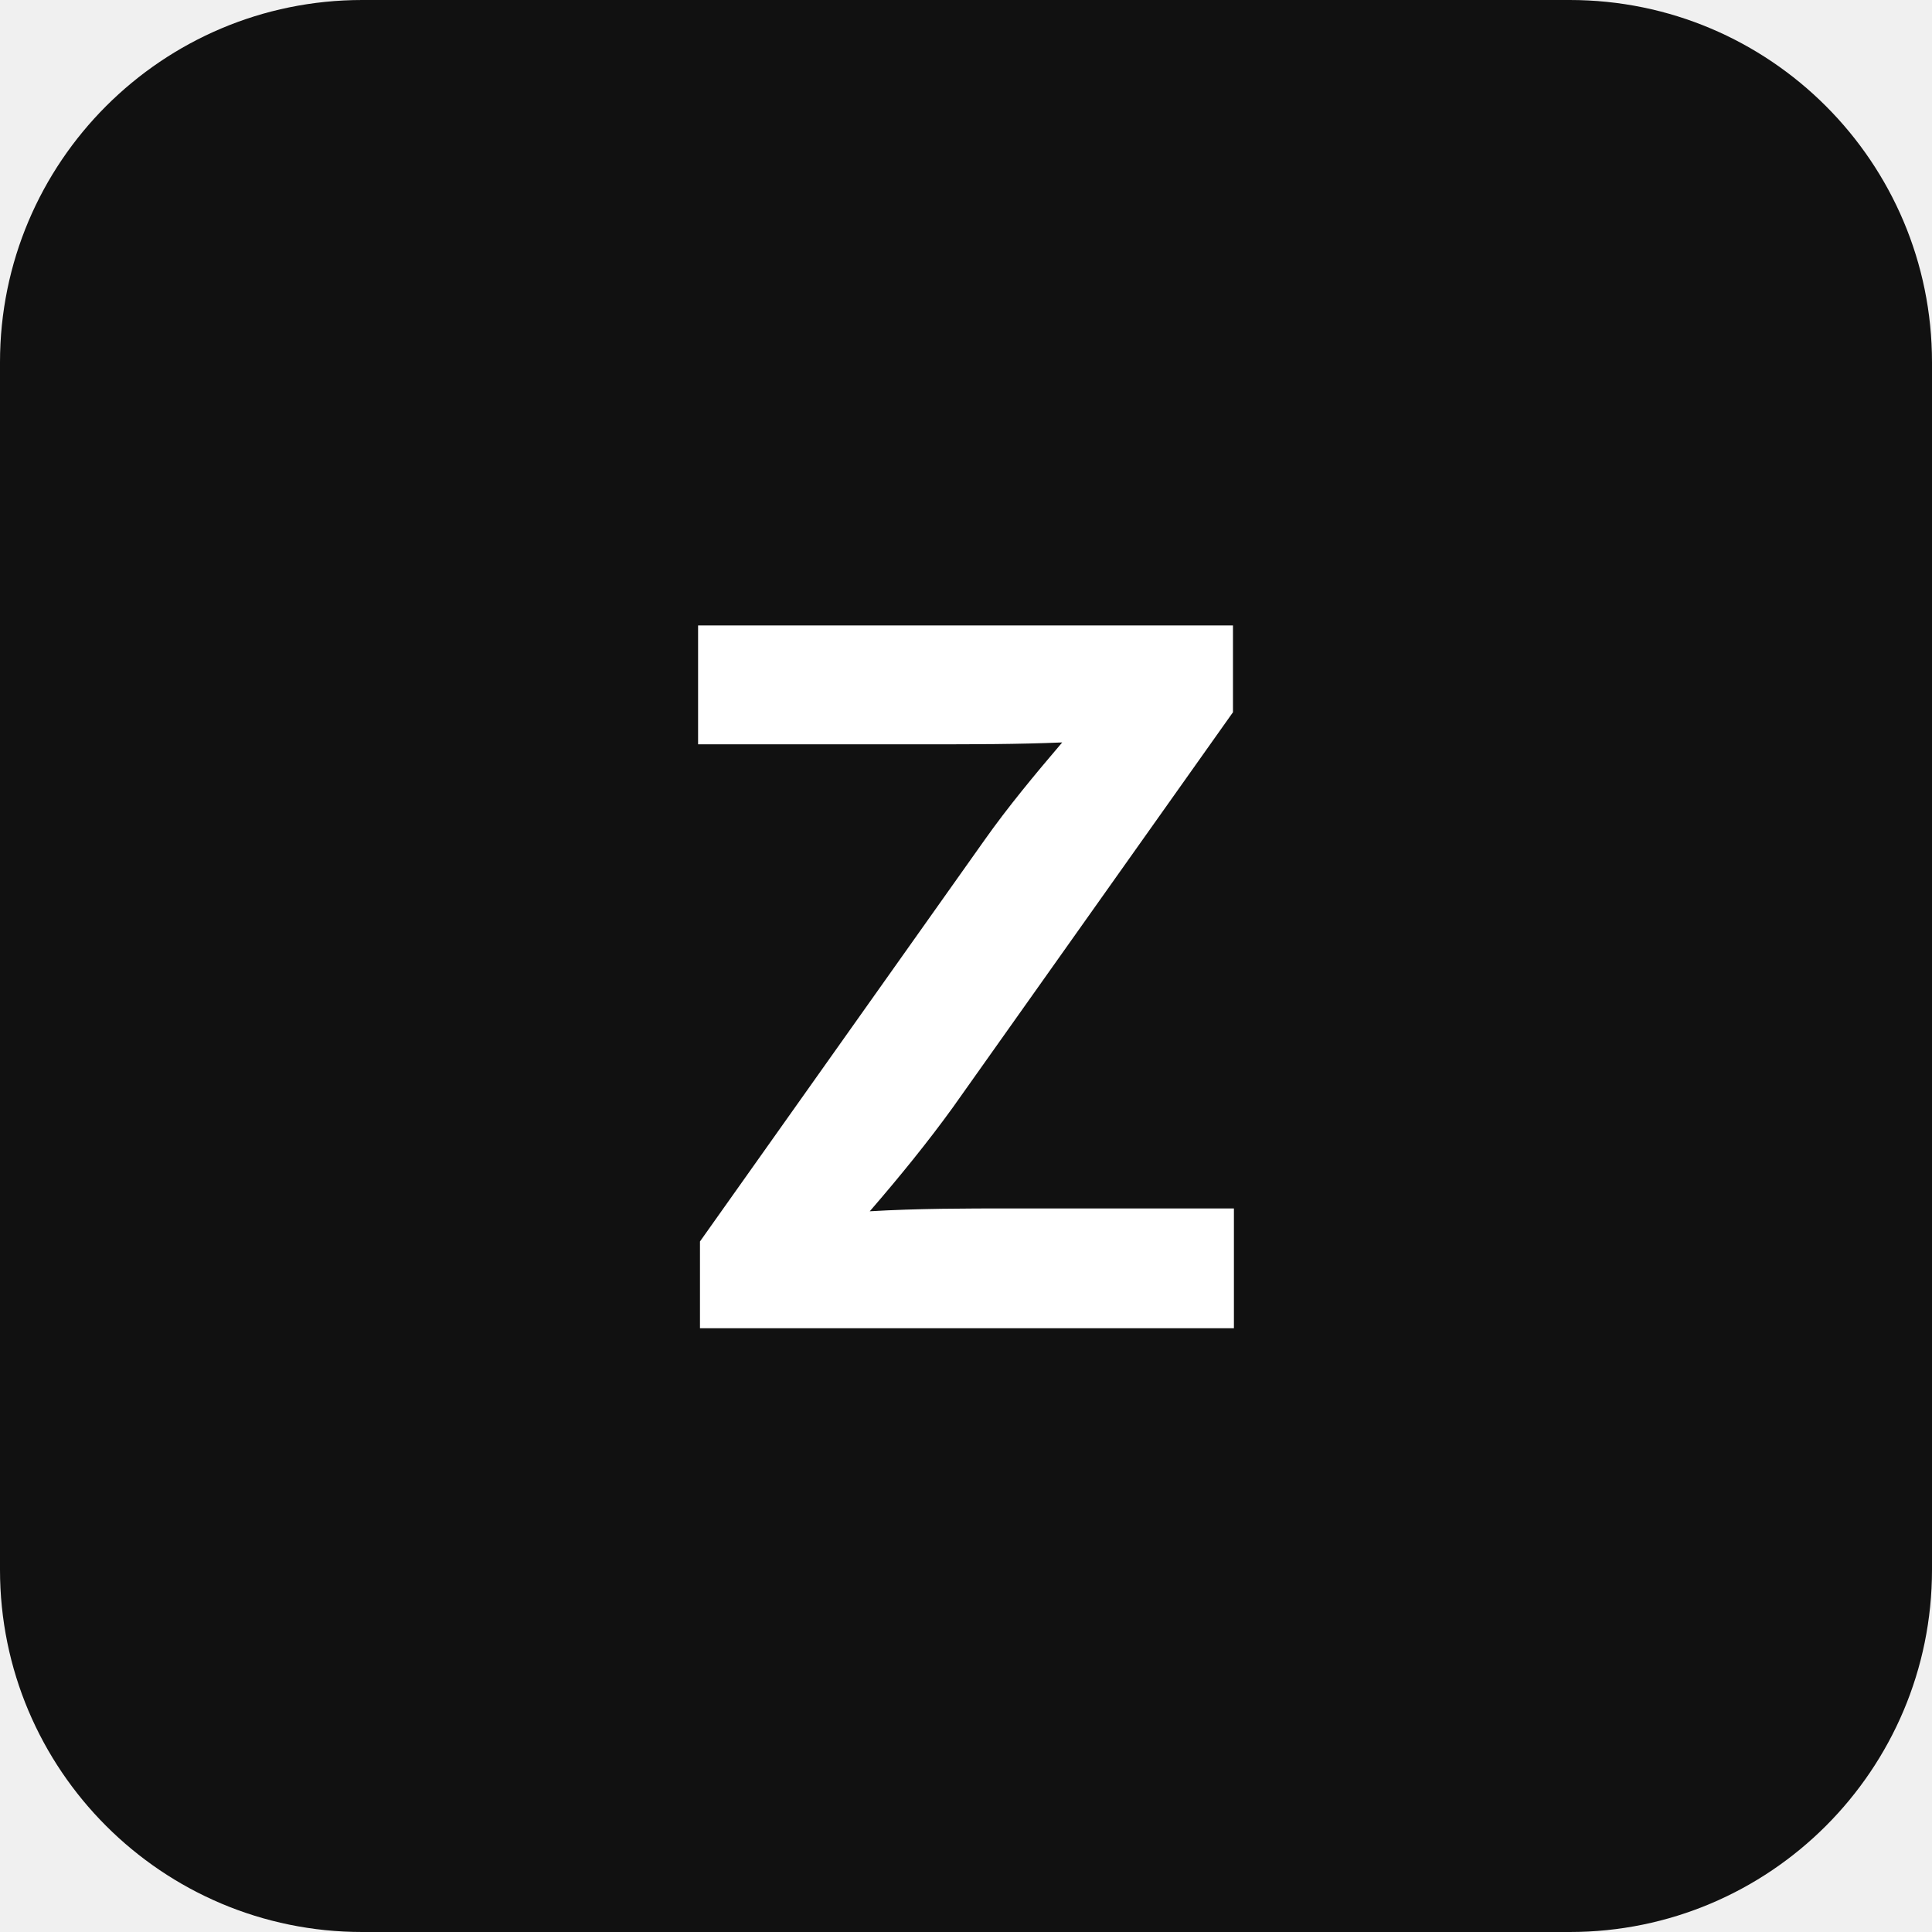
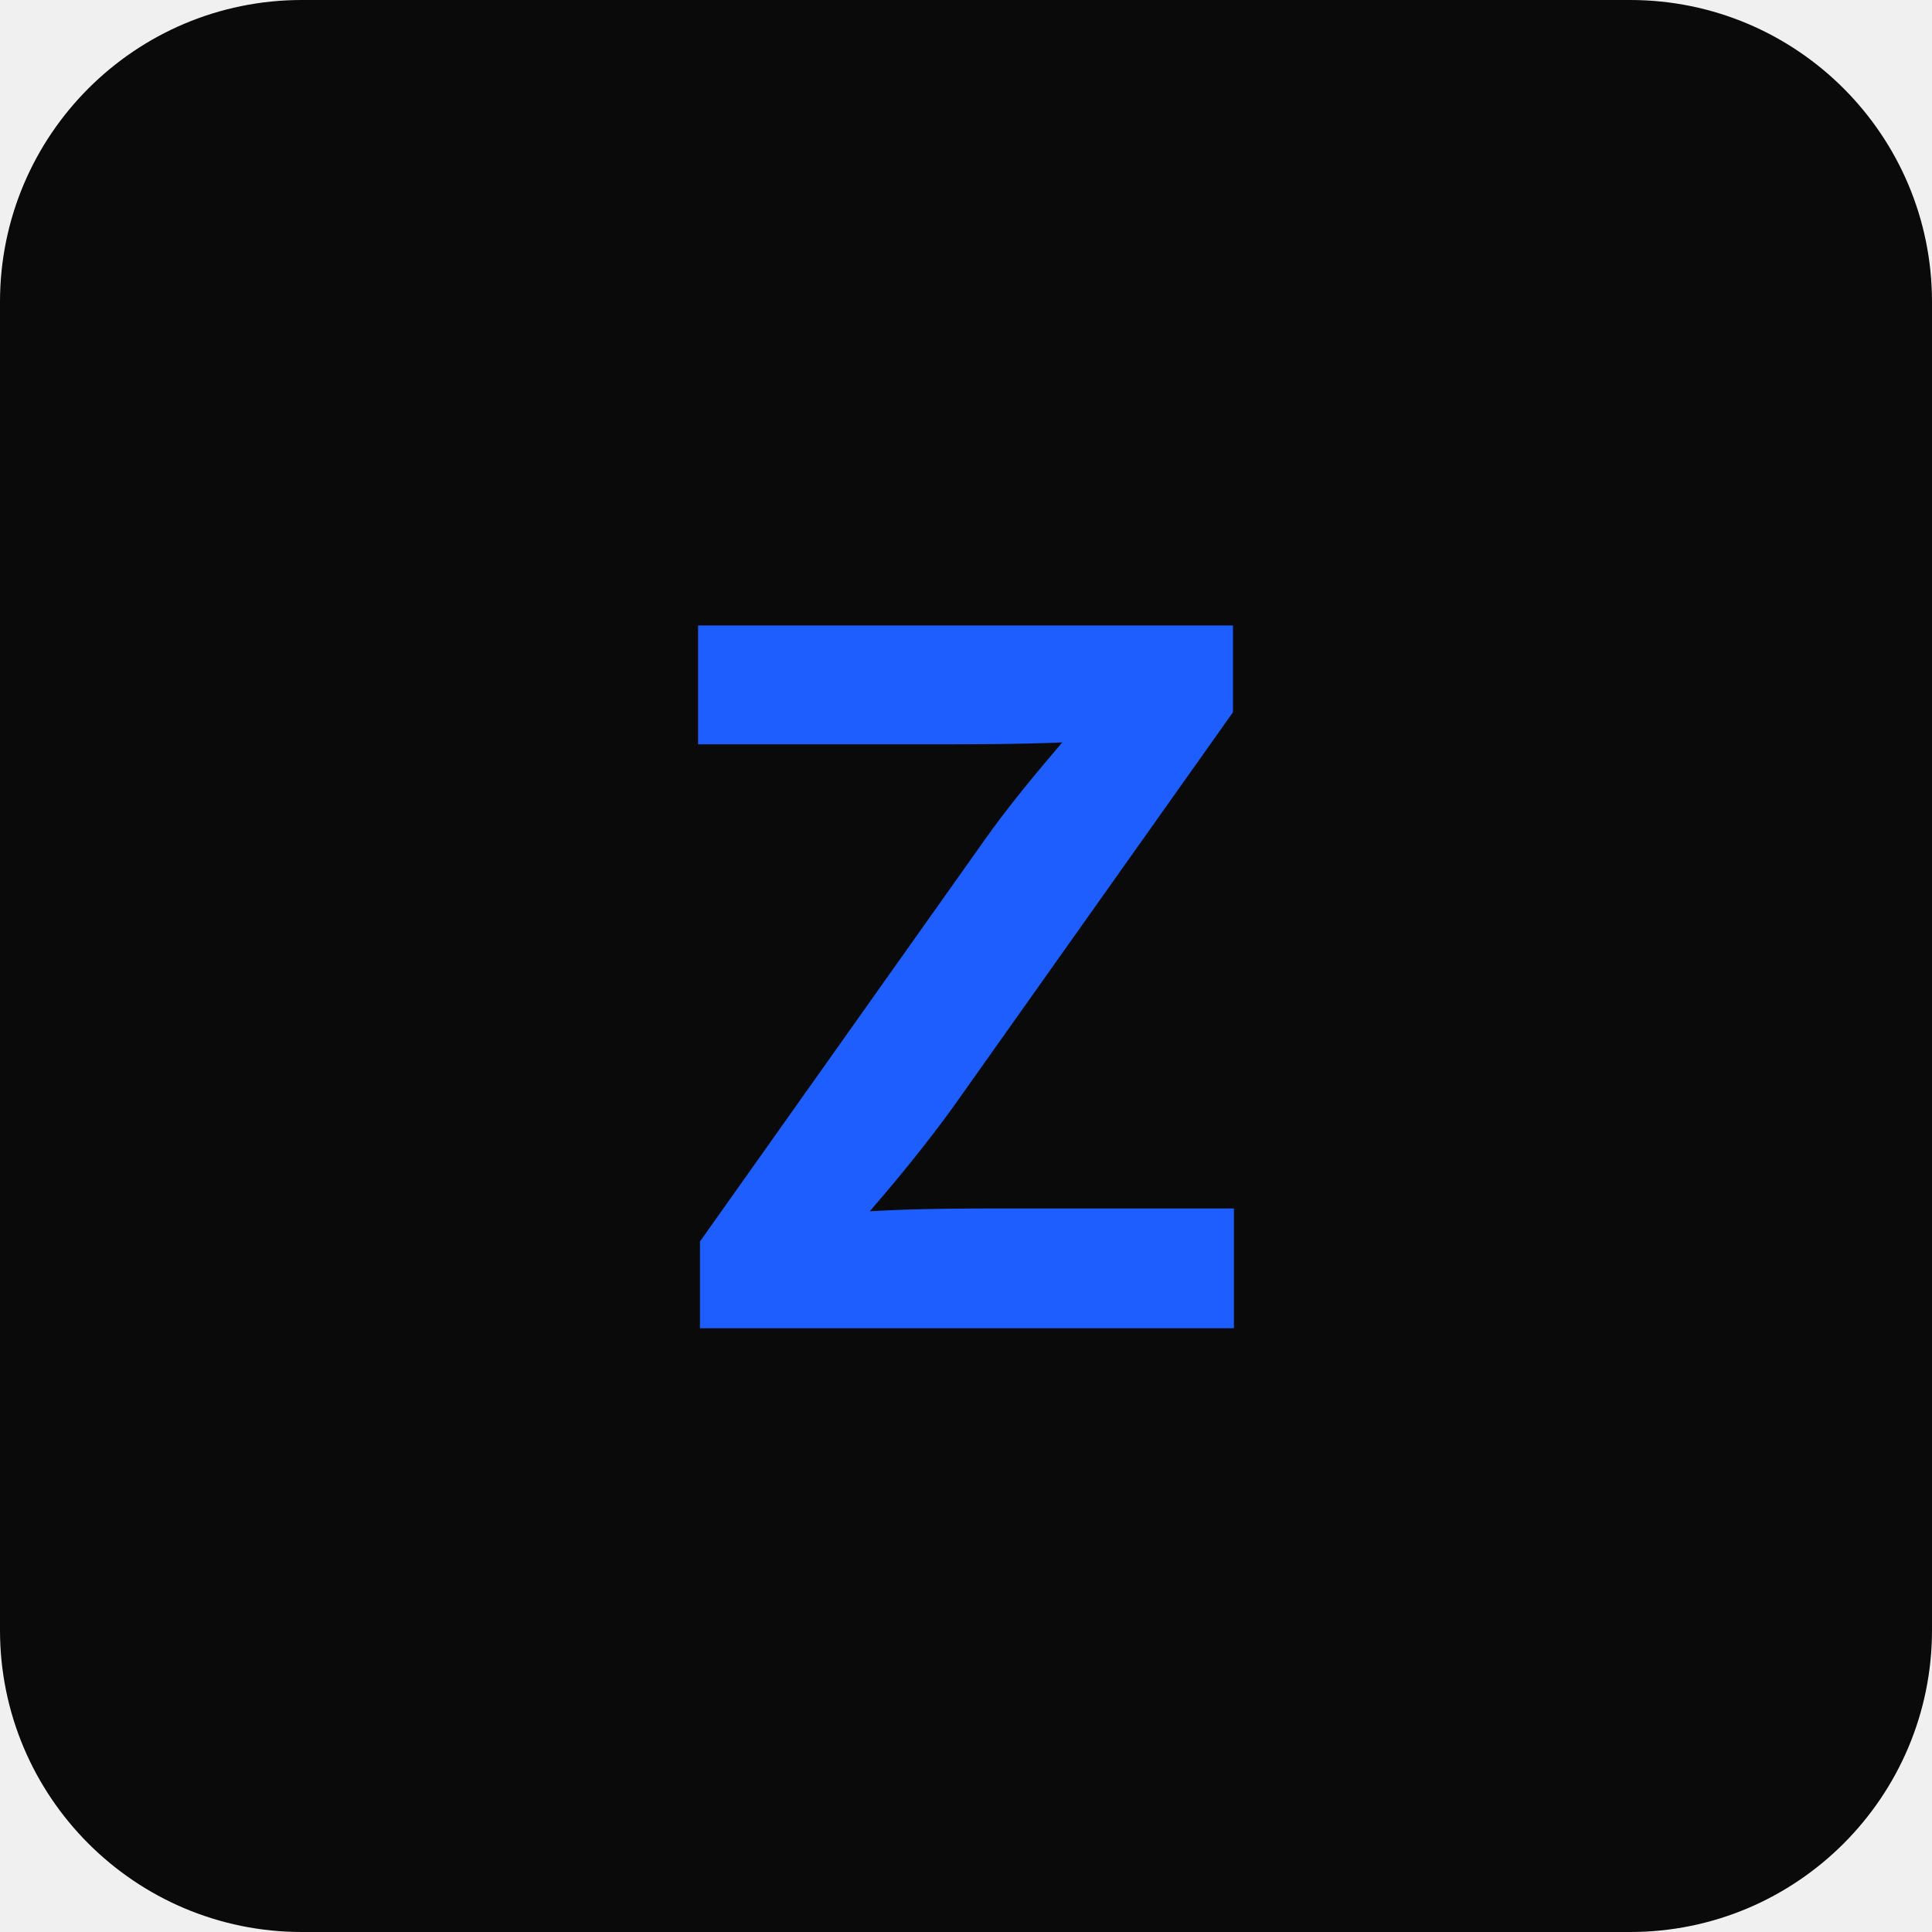
<svg xmlns="http://www.w3.org/2000/svg" viewBox="0 0 32 32" fill="none">
-   <rect width="32" height="32" rx="6" fill="#111111" />
-   <text x="16" y="22" text-anchor="middle" font-family="system-ui, -apple-system, sans-serif" font-size="16" font-weight="700" fill="#FFFFFF" letter-spacing="-0.04em">Z</text>
+   <rect width="32" height="32" rx="5" fill="#0A0A0B" />
+   <text x="16" y="22" text-anchor="middle" font-family="system-ui, -apple-system, sans-serif" font-size="16" font-weight="700" fill="#1E5EFF" letter-spacing="-0.04em">Z</text>
</svg>
